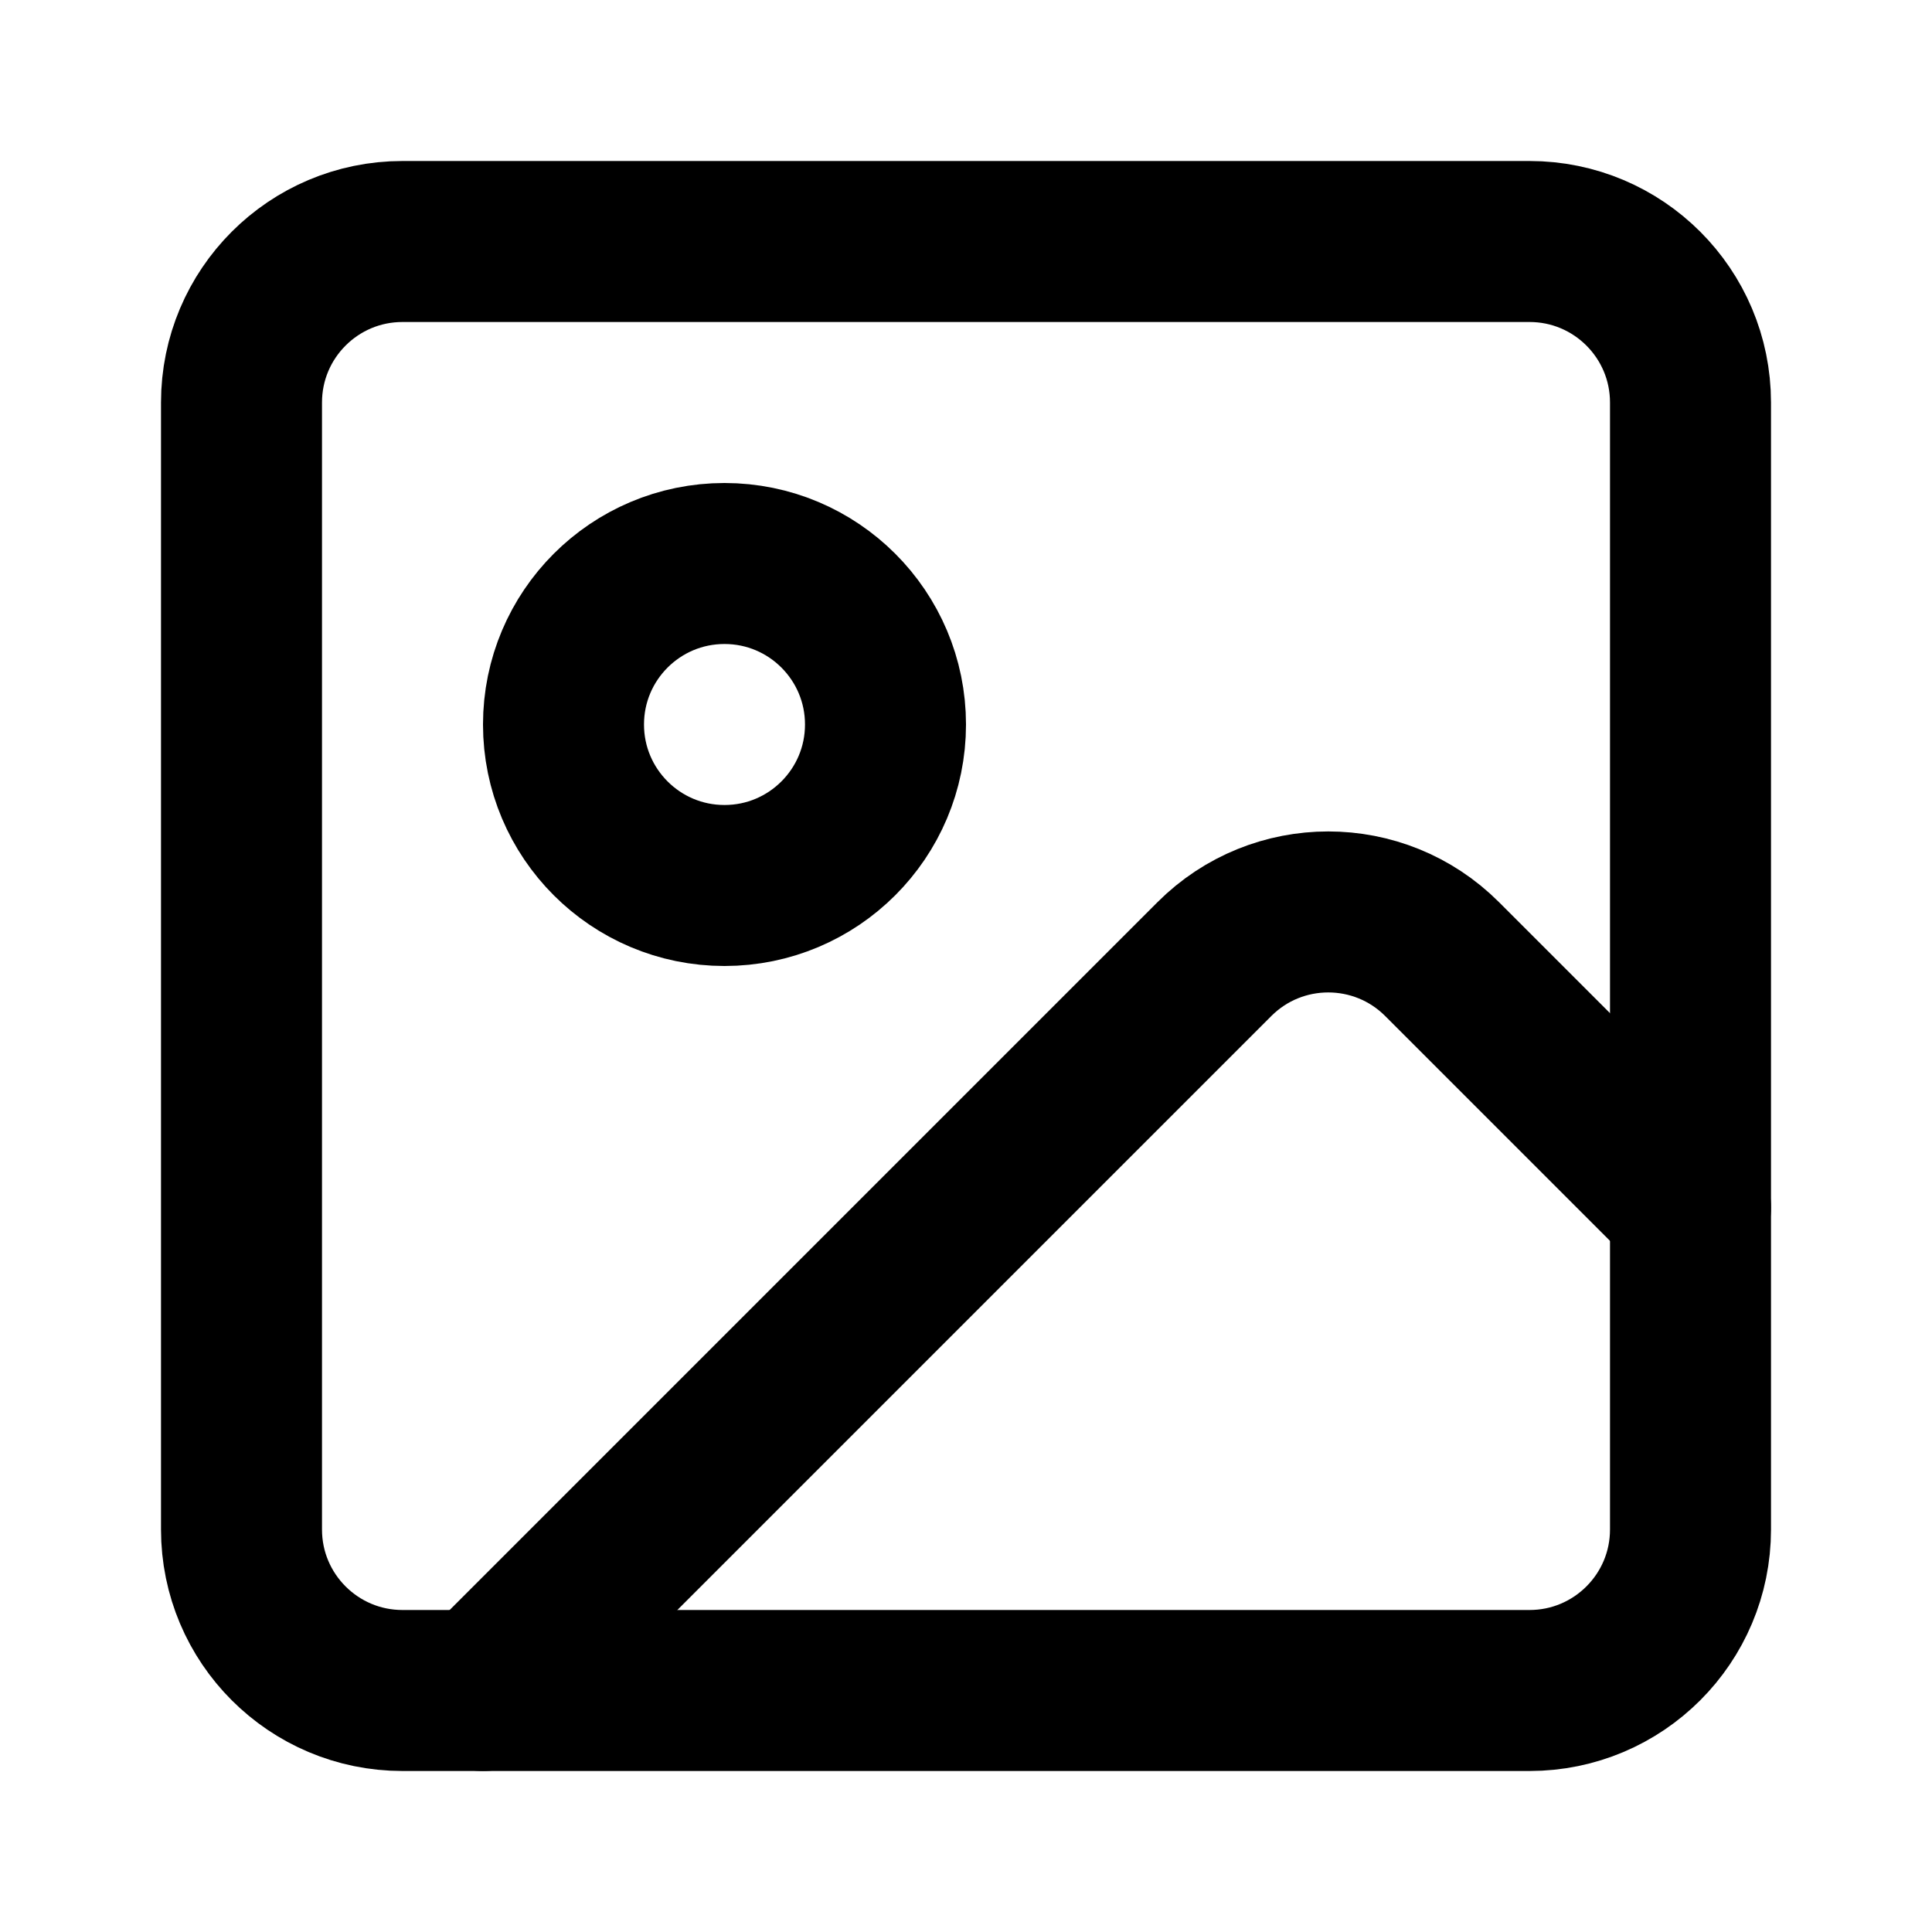
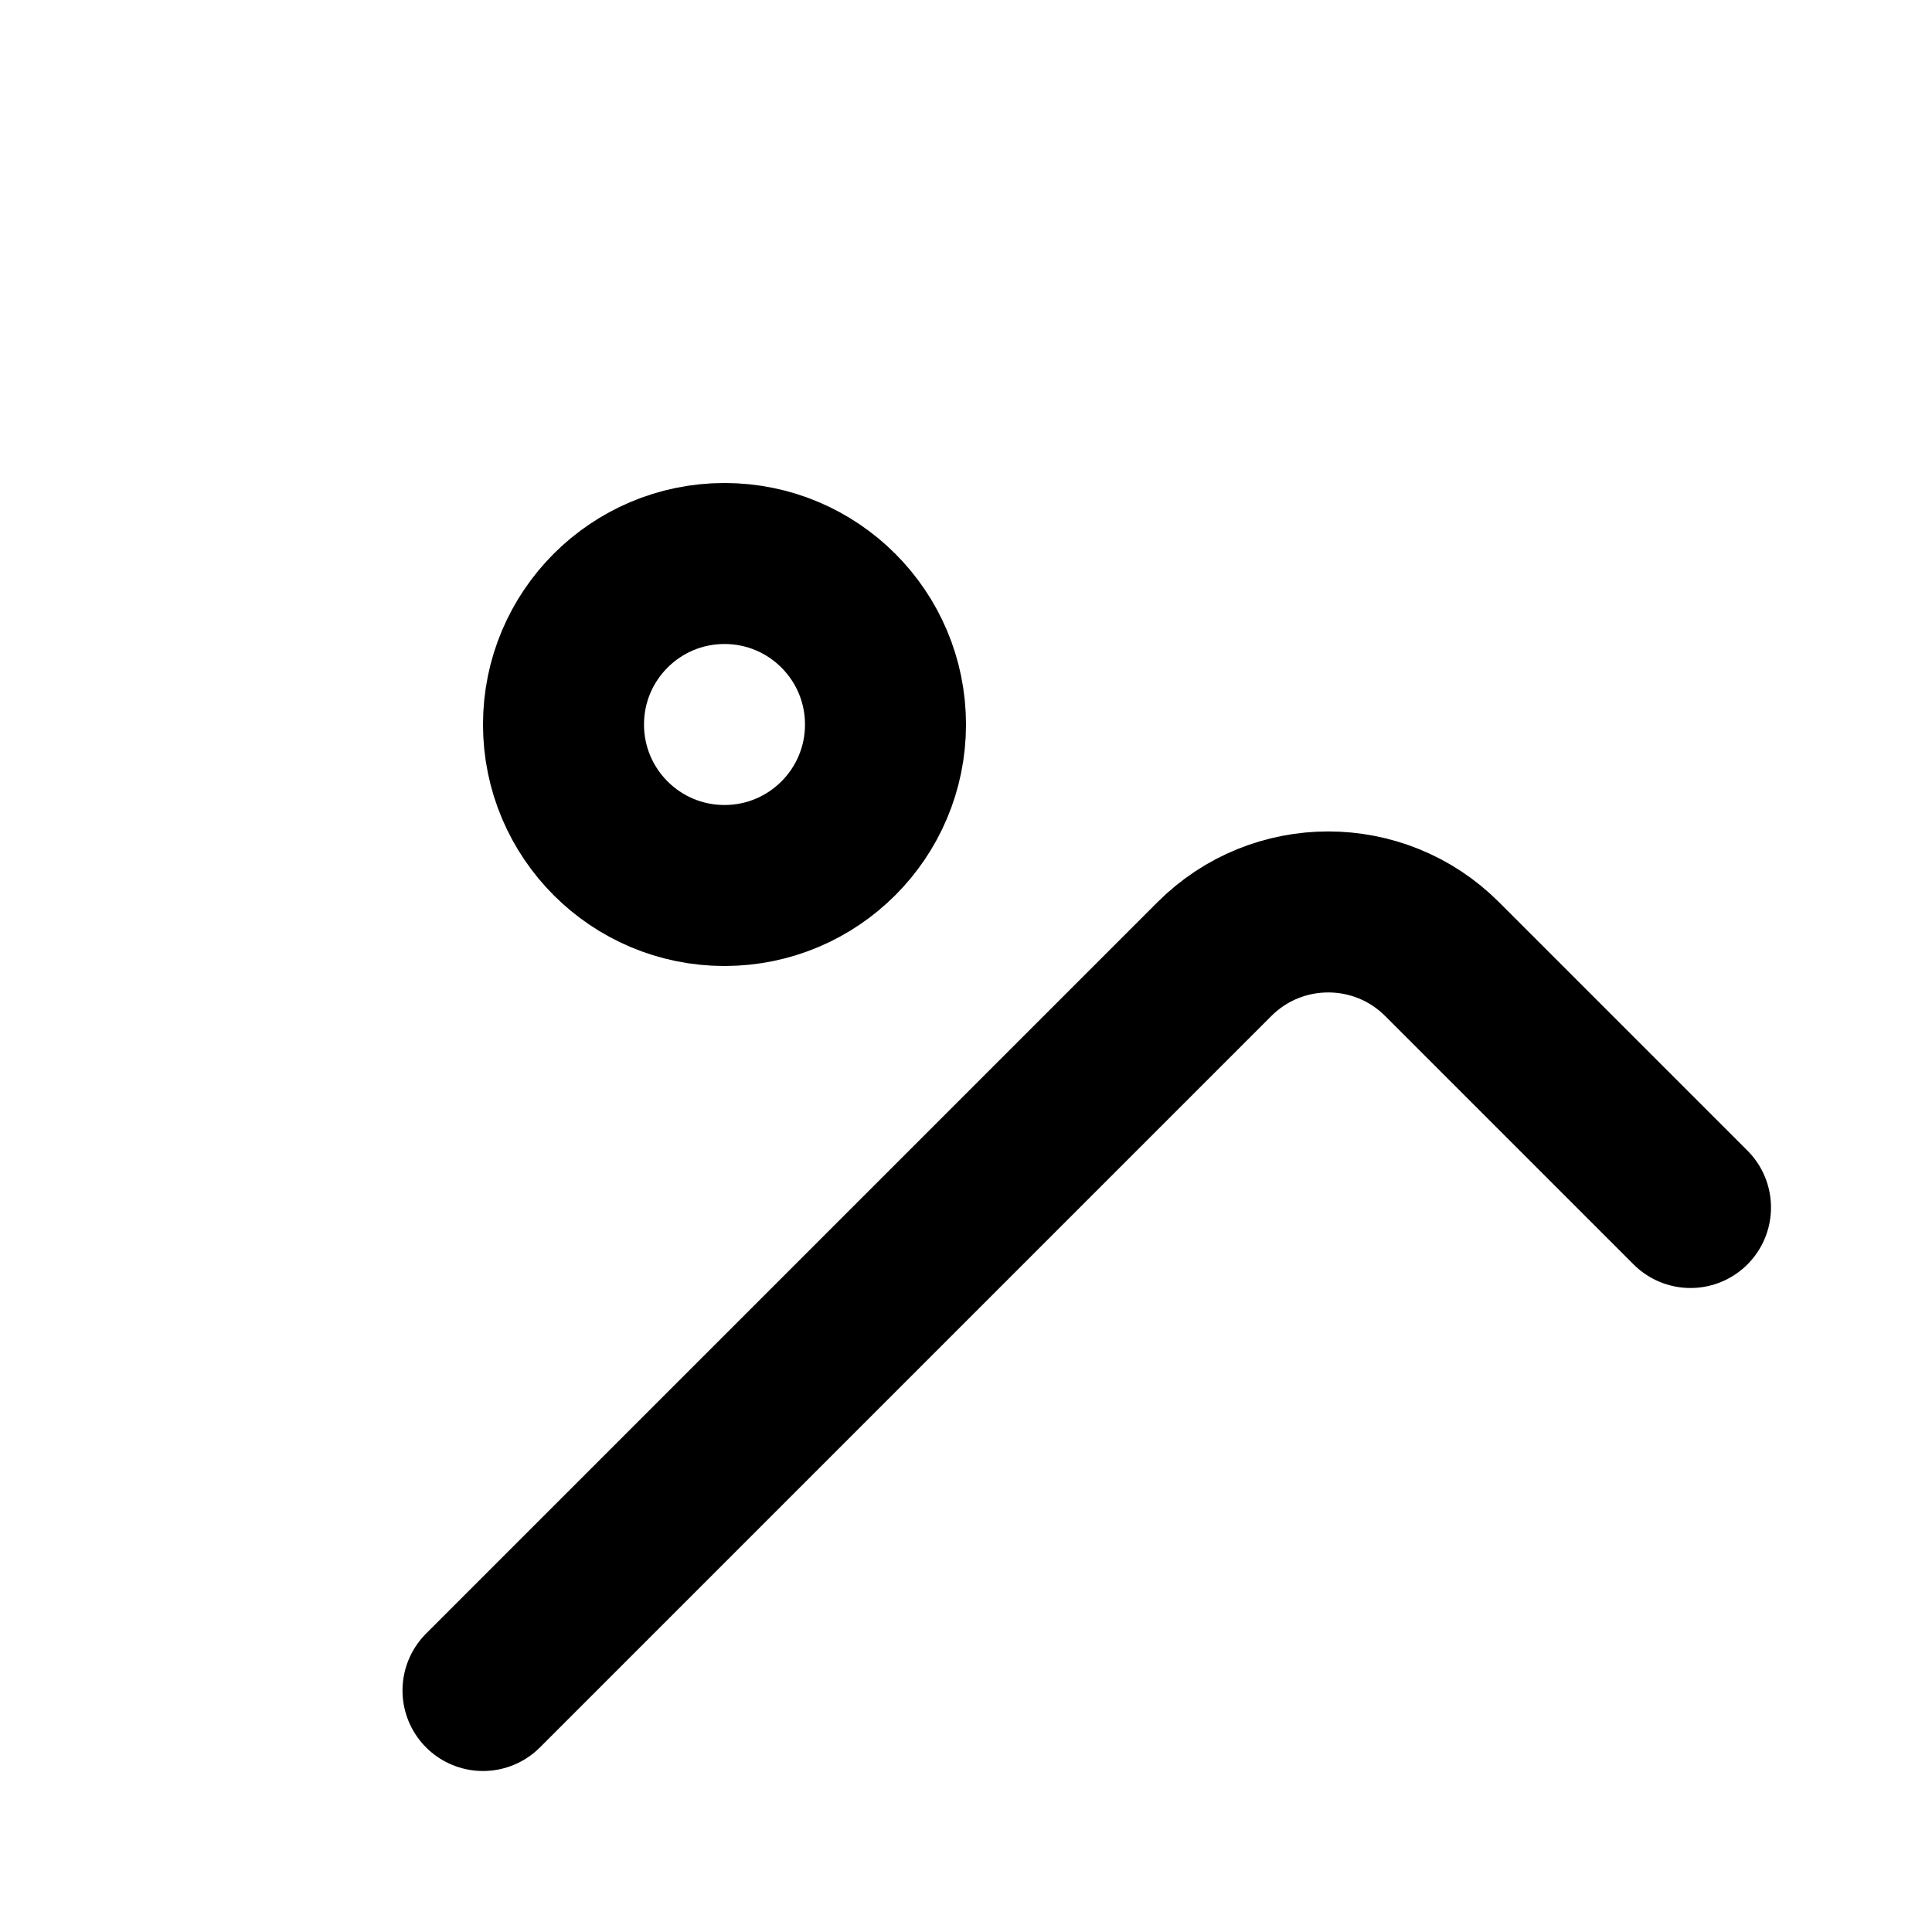
- <svg xmlns="http://www.w3.org/2000/svg" class="lucide lucide-image" width="24" height="24" viewBox="0 0 24 24" fill="none" stroke="currentColor" stroke-width="2" stroke-linecap="round" stroke-linejoin="round">
-   <rect width="18" height="18" x="3" y="3" rx="2" ry="2" />
+ <svg xmlns="http://www.w3.org/2000/svg" class="lucide lucide-image" viewBox="0 0 24 24" fill="none" stroke="currentColor" stroke-width="2" stroke-linecap="round" stroke-linejoin="round">
+   <rect x="3" y="3" rx="2" ry="2" />
  <circle cx="9" cy="9" r="2" />
  <path d="m21 15-3.086-3.086a2 2 0 0 0-2.828 0L6 21" />
</svg>
